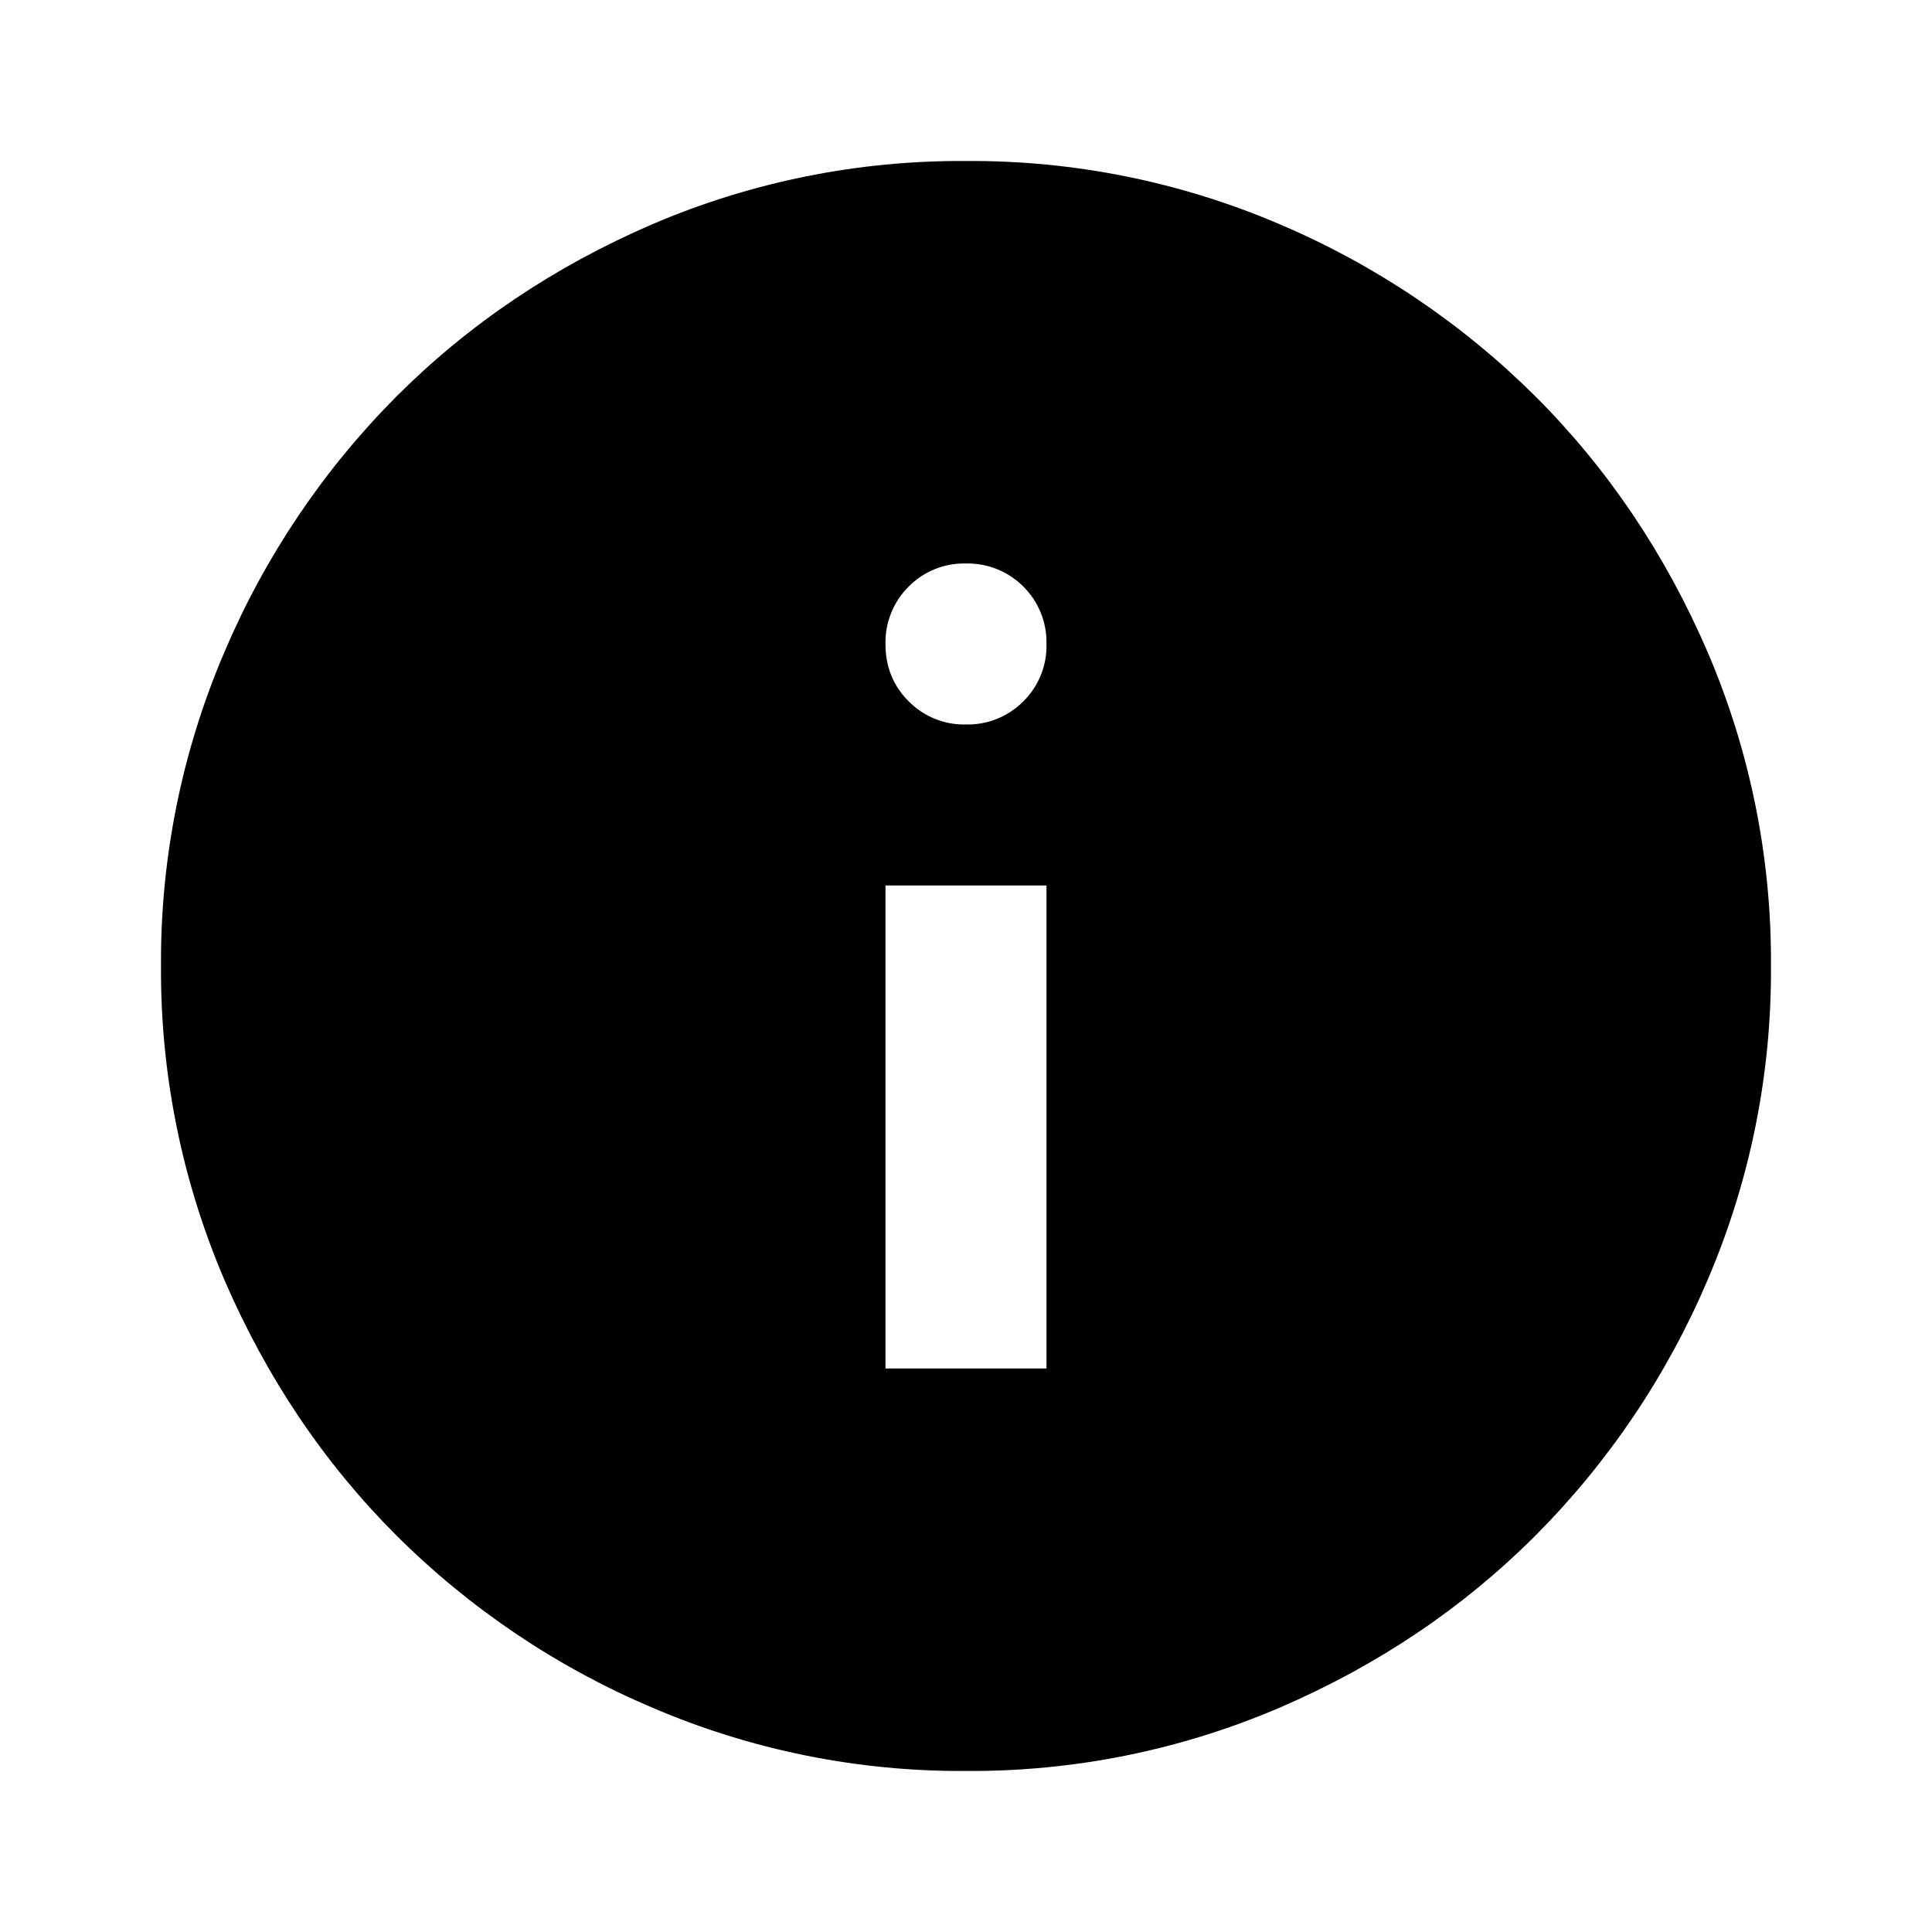
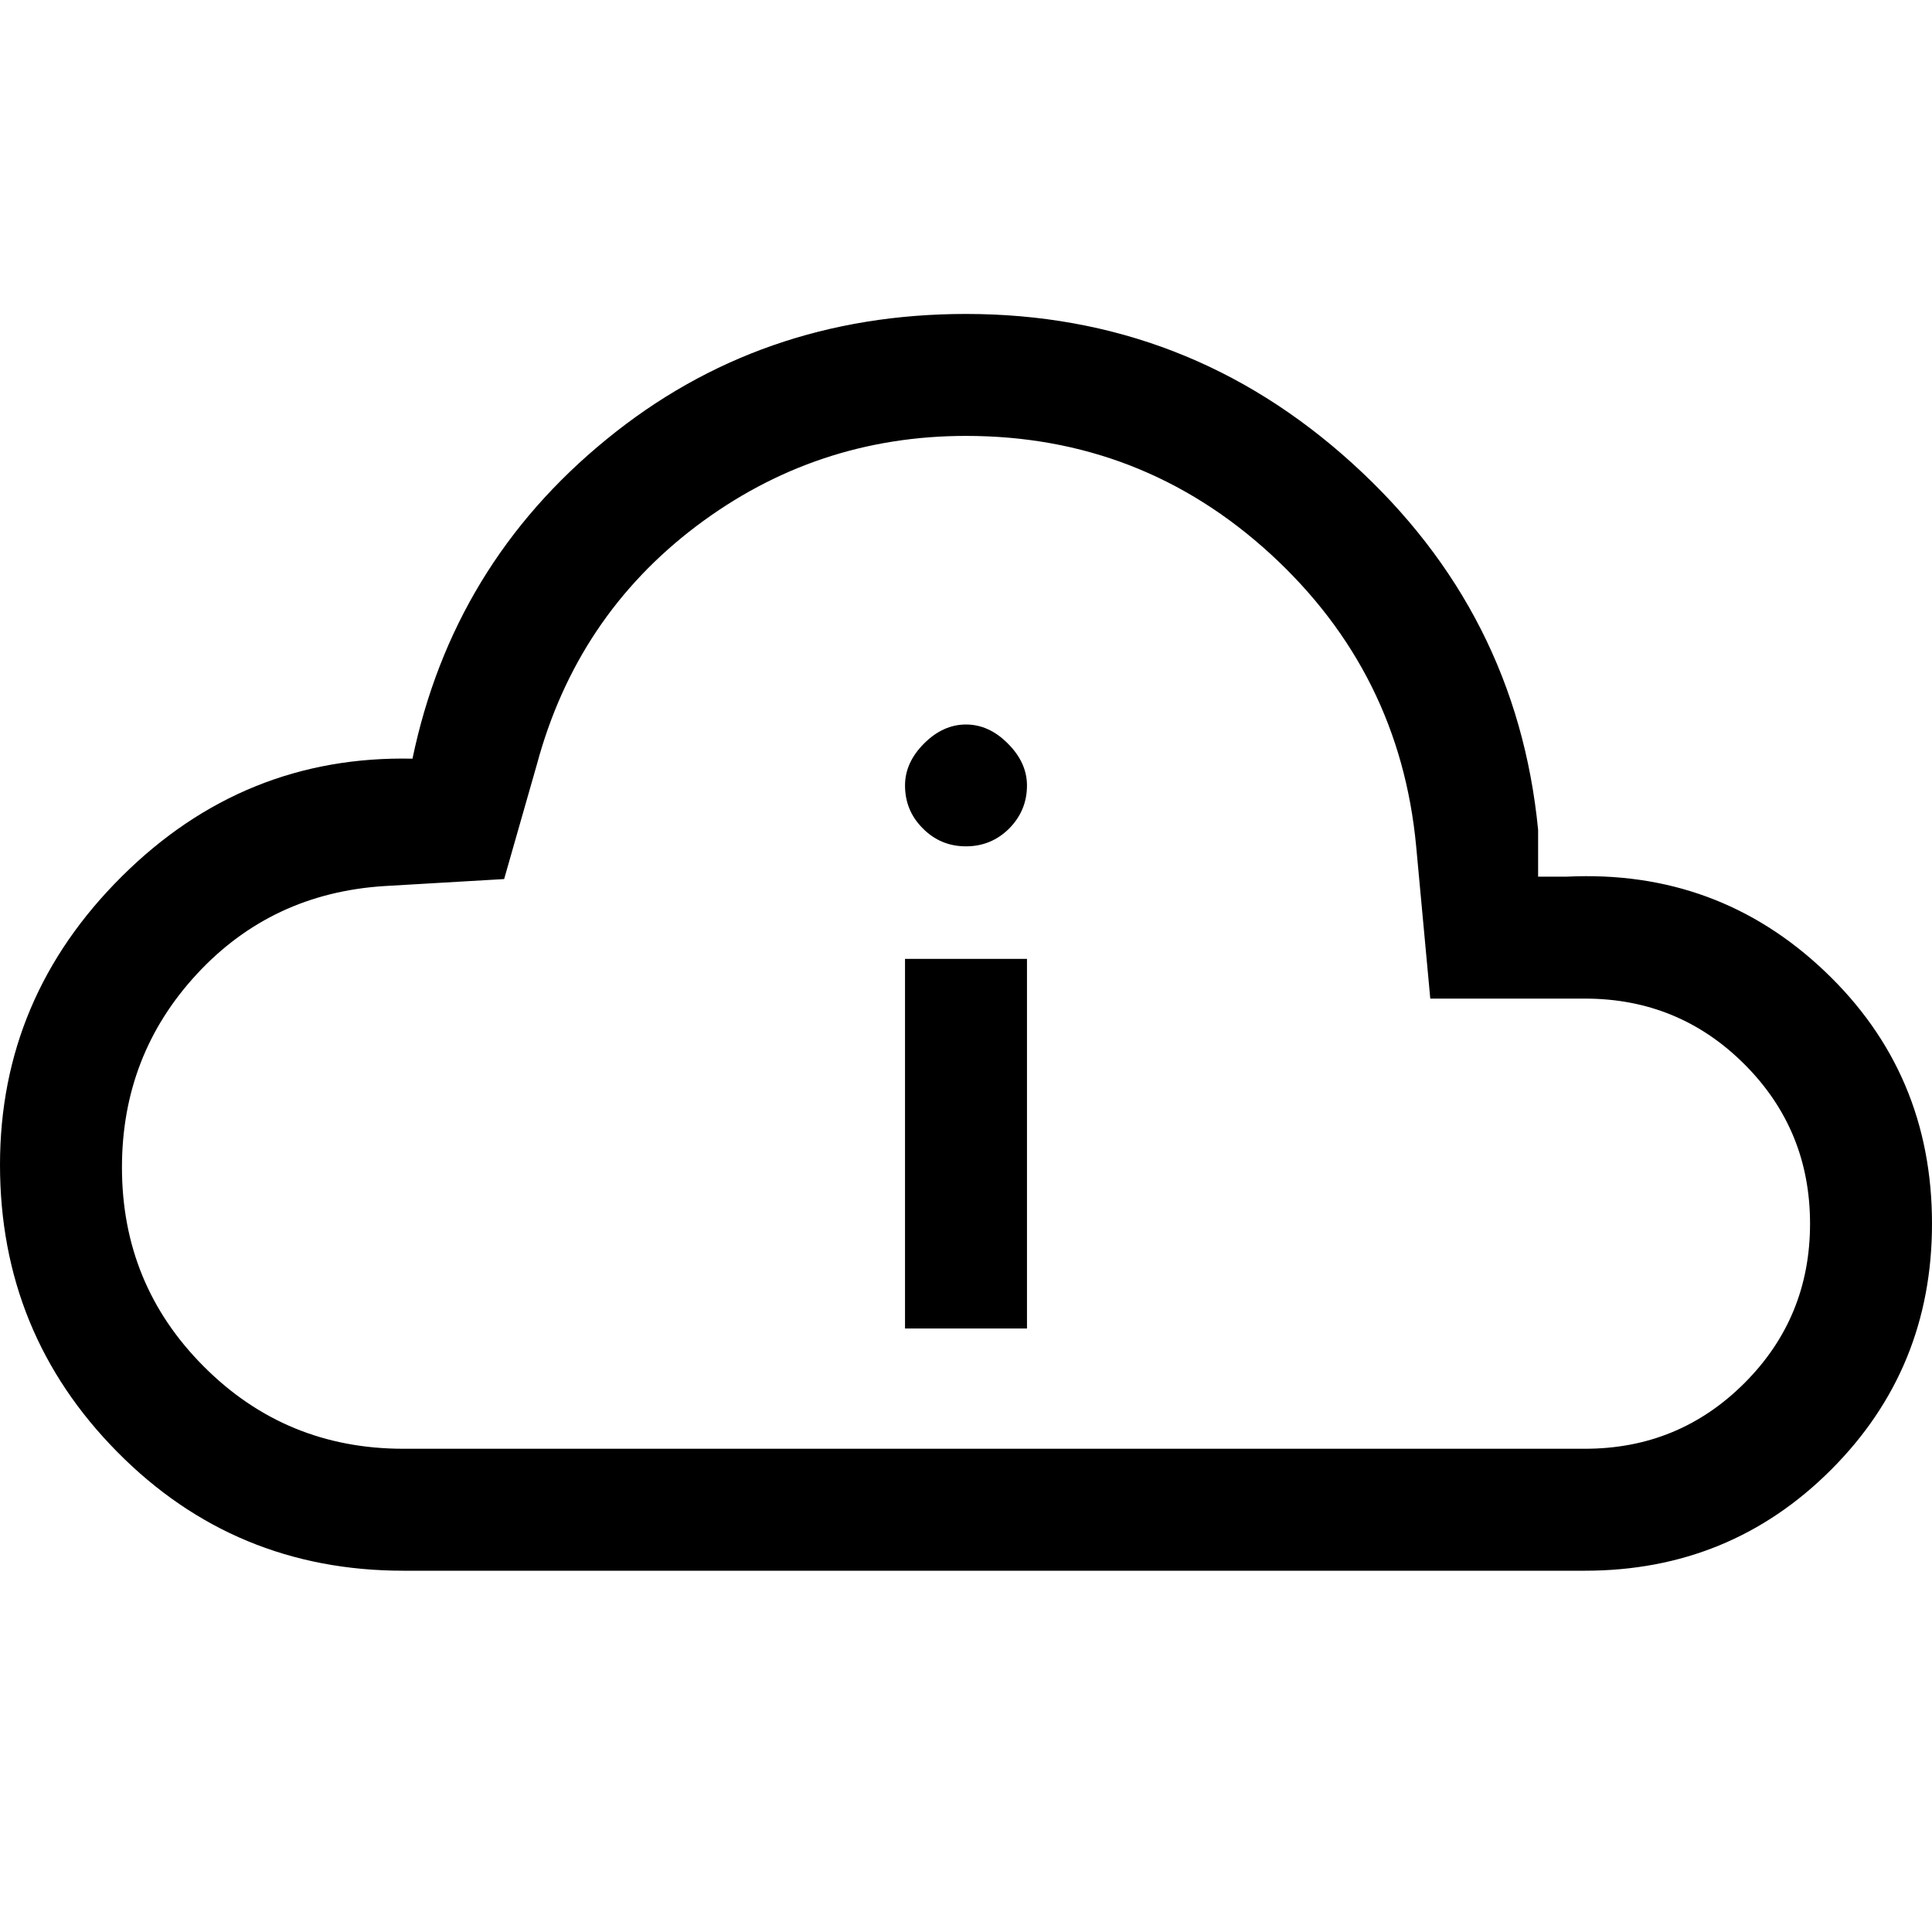
- <svg xmlns="http://www.w3.org/2000/svg" viewBox="0 0 24 24" height="24" width="24" xml:space="preserve" style="fill-rule:evenodd;clip-rule:evenodd;stroke-linejoin:round;stroke-miterlimit:2">
-   <path style="fill:none;fill-rule:nonzero" d="M0 0h24v24H0z" />
-   <path d="M11 17h2v-6h-2v6Zm1-8a.972.972 0 0 0 .713-.288A.965.965 0 0 0 13 8a.975.975 0 0 0-.287-.713A.975.975 0 0 0 12 7a.965.965 0 0 0-.712.287A.972.972 0 0 0 11 8c0 .283.096.521.288.712.187.19.445.295.712.288Zm0 13a9.72 9.72 0 0 1-3.9-.788 10.071 10.071 0 0 1-3.175-2.137c-.9-.9-1.612-1.958-2.137-3.175A9.754 9.754 0 0 1 2 12a9.754 9.754 0 0 1 .788-3.9 10.088 10.088 0 0 1 2.137-3.175c.9-.9 1.958-1.612 3.175-2.138A9.736 9.736 0 0 1 12 2a9.736 9.736 0 0 1 3.9.787 10.12 10.12 0 0 1 3.175 2.138c.9.9 1.613 1.958 2.138 3.175A9.736 9.736 0 0 1 22 12a9.736 9.736 0 0 1-.787 3.9 10.09 10.09 0 0 1-2.138 3.175c-.9.9-1.958 1.613-3.175 2.137A9.72 9.72 0 0 1 12 22Z" style="fill-rule:nonzero" transform="scale(.99998)" />
+ <svg xmlns="http://www.w3.org/2000/svg" width="16" height="16" viewBox="0 0 16 16">
+   <g fill="none">
+     <path fill="#000" d="M3.34,13.008 C2.409,13.008 1.619,12.68 0.972,12.025 C0.324,11.37 0,10.577 0,9.646 C0,8.721 0.337,7.925 1.01,7.257 C1.683,6.588 2.485,6.263 3.416,6.283 C3.639,5.213 4.174,4.331 5.022,3.639 C5.869,2.946 6.862,2.6 8,2.6 C9.224,2.6 10.29,3.012 11.199,3.837 C12.109,4.662 12.621,5.674 12.738,6.872 L12.738,7.26 L12.977,7.26 C13.808,7.22 14.52,7.481 15.112,8.044 C15.704,8.606 16,9.303 16,10.134 C16,10.936 15.721,11.615 15.164,12.172 C14.607,12.729 13.928,13.008 13.126,13.008 L3.34,13.008 Z M3.34,11.998 L13.126,11.998 C13.644,11.998 14.084,11.817 14.447,11.454 C14.809,11.092 14.99,10.652 14.99,10.134 C14.99,9.616 14.809,9.176 14.447,8.814 C14.084,8.451 13.644,8.27 13.126,8.27 L11.845,8.27 L11.728,7.008 C11.638,6.05 11.236,5.244 10.524,4.59 C9.812,3.937 8.971,3.61 8,3.61 C7.172,3.61 6.427,3.859 5.767,4.357 C5.107,4.856 4.667,5.513 4.447,6.328 L4.175,7.28 L3.184,7.338 C2.563,7.377 2.045,7.619 1.631,8.066 C1.217,8.513 1.01,9.047 1.01,9.668 C1.01,10.315 1.236,10.865 1.689,11.318 C2.142,11.772 2.693,11.998 3.34,11.998 Z" />
+     <g fill="#000" fill-rule="evenodd" transform="matrix(1 0 0 -1 7.495 11.002)">
+       <path d="M0.505,5.002 C0.631,5.002 0.747,4.95 0.852,4.844 C0.957,4.739 1.01,4.623 1.01,4.497 C1.01,4.358 0.96,4.239 0.862,4.14 C0.763,4.042 0.644,3.993 0.505,3.993 C0.365,3.993 0.246,4.042 0.148,4.141 C0.049,4.239 0,4.358 0,4.498 C0,4.624 0.053,4.74 0.158,4.845 C0.263,4.95 0.379,5.002 0.505,5.002 Z" />
+       <polygon points="0 3.061 1.01 3.061 1.01 0 0 0" />
+     </g>
+   </g>
</svg>
